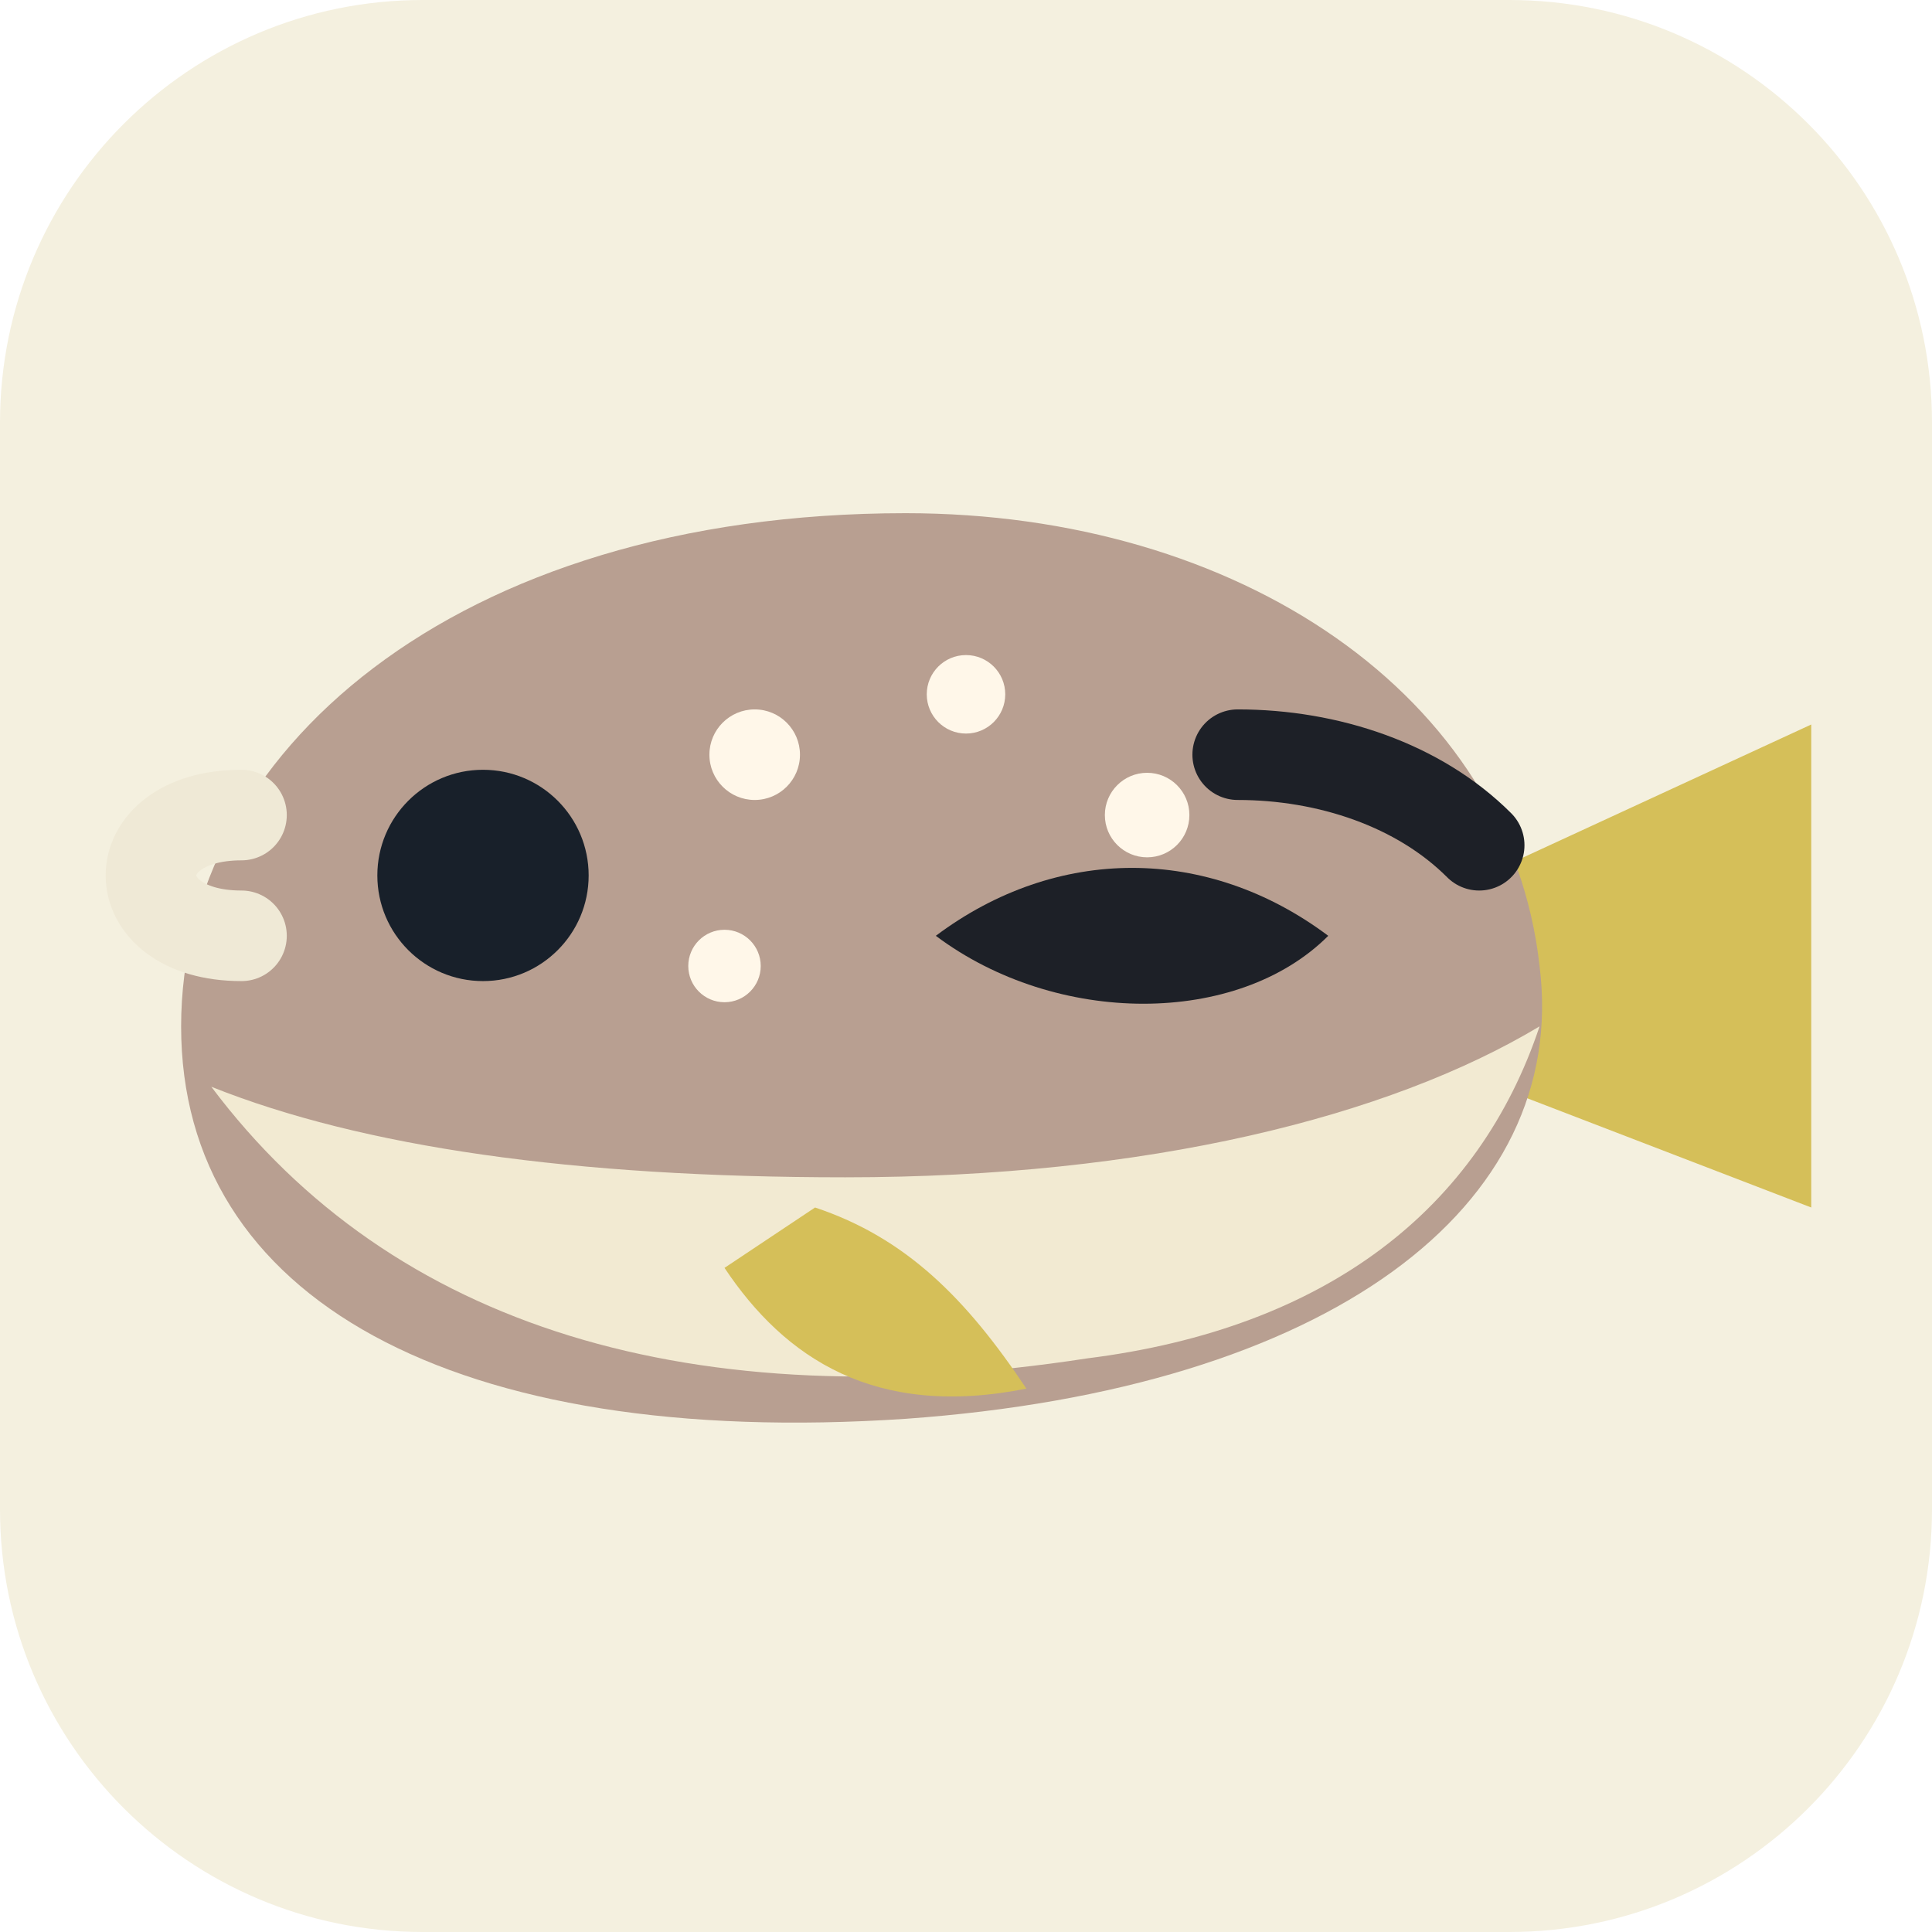
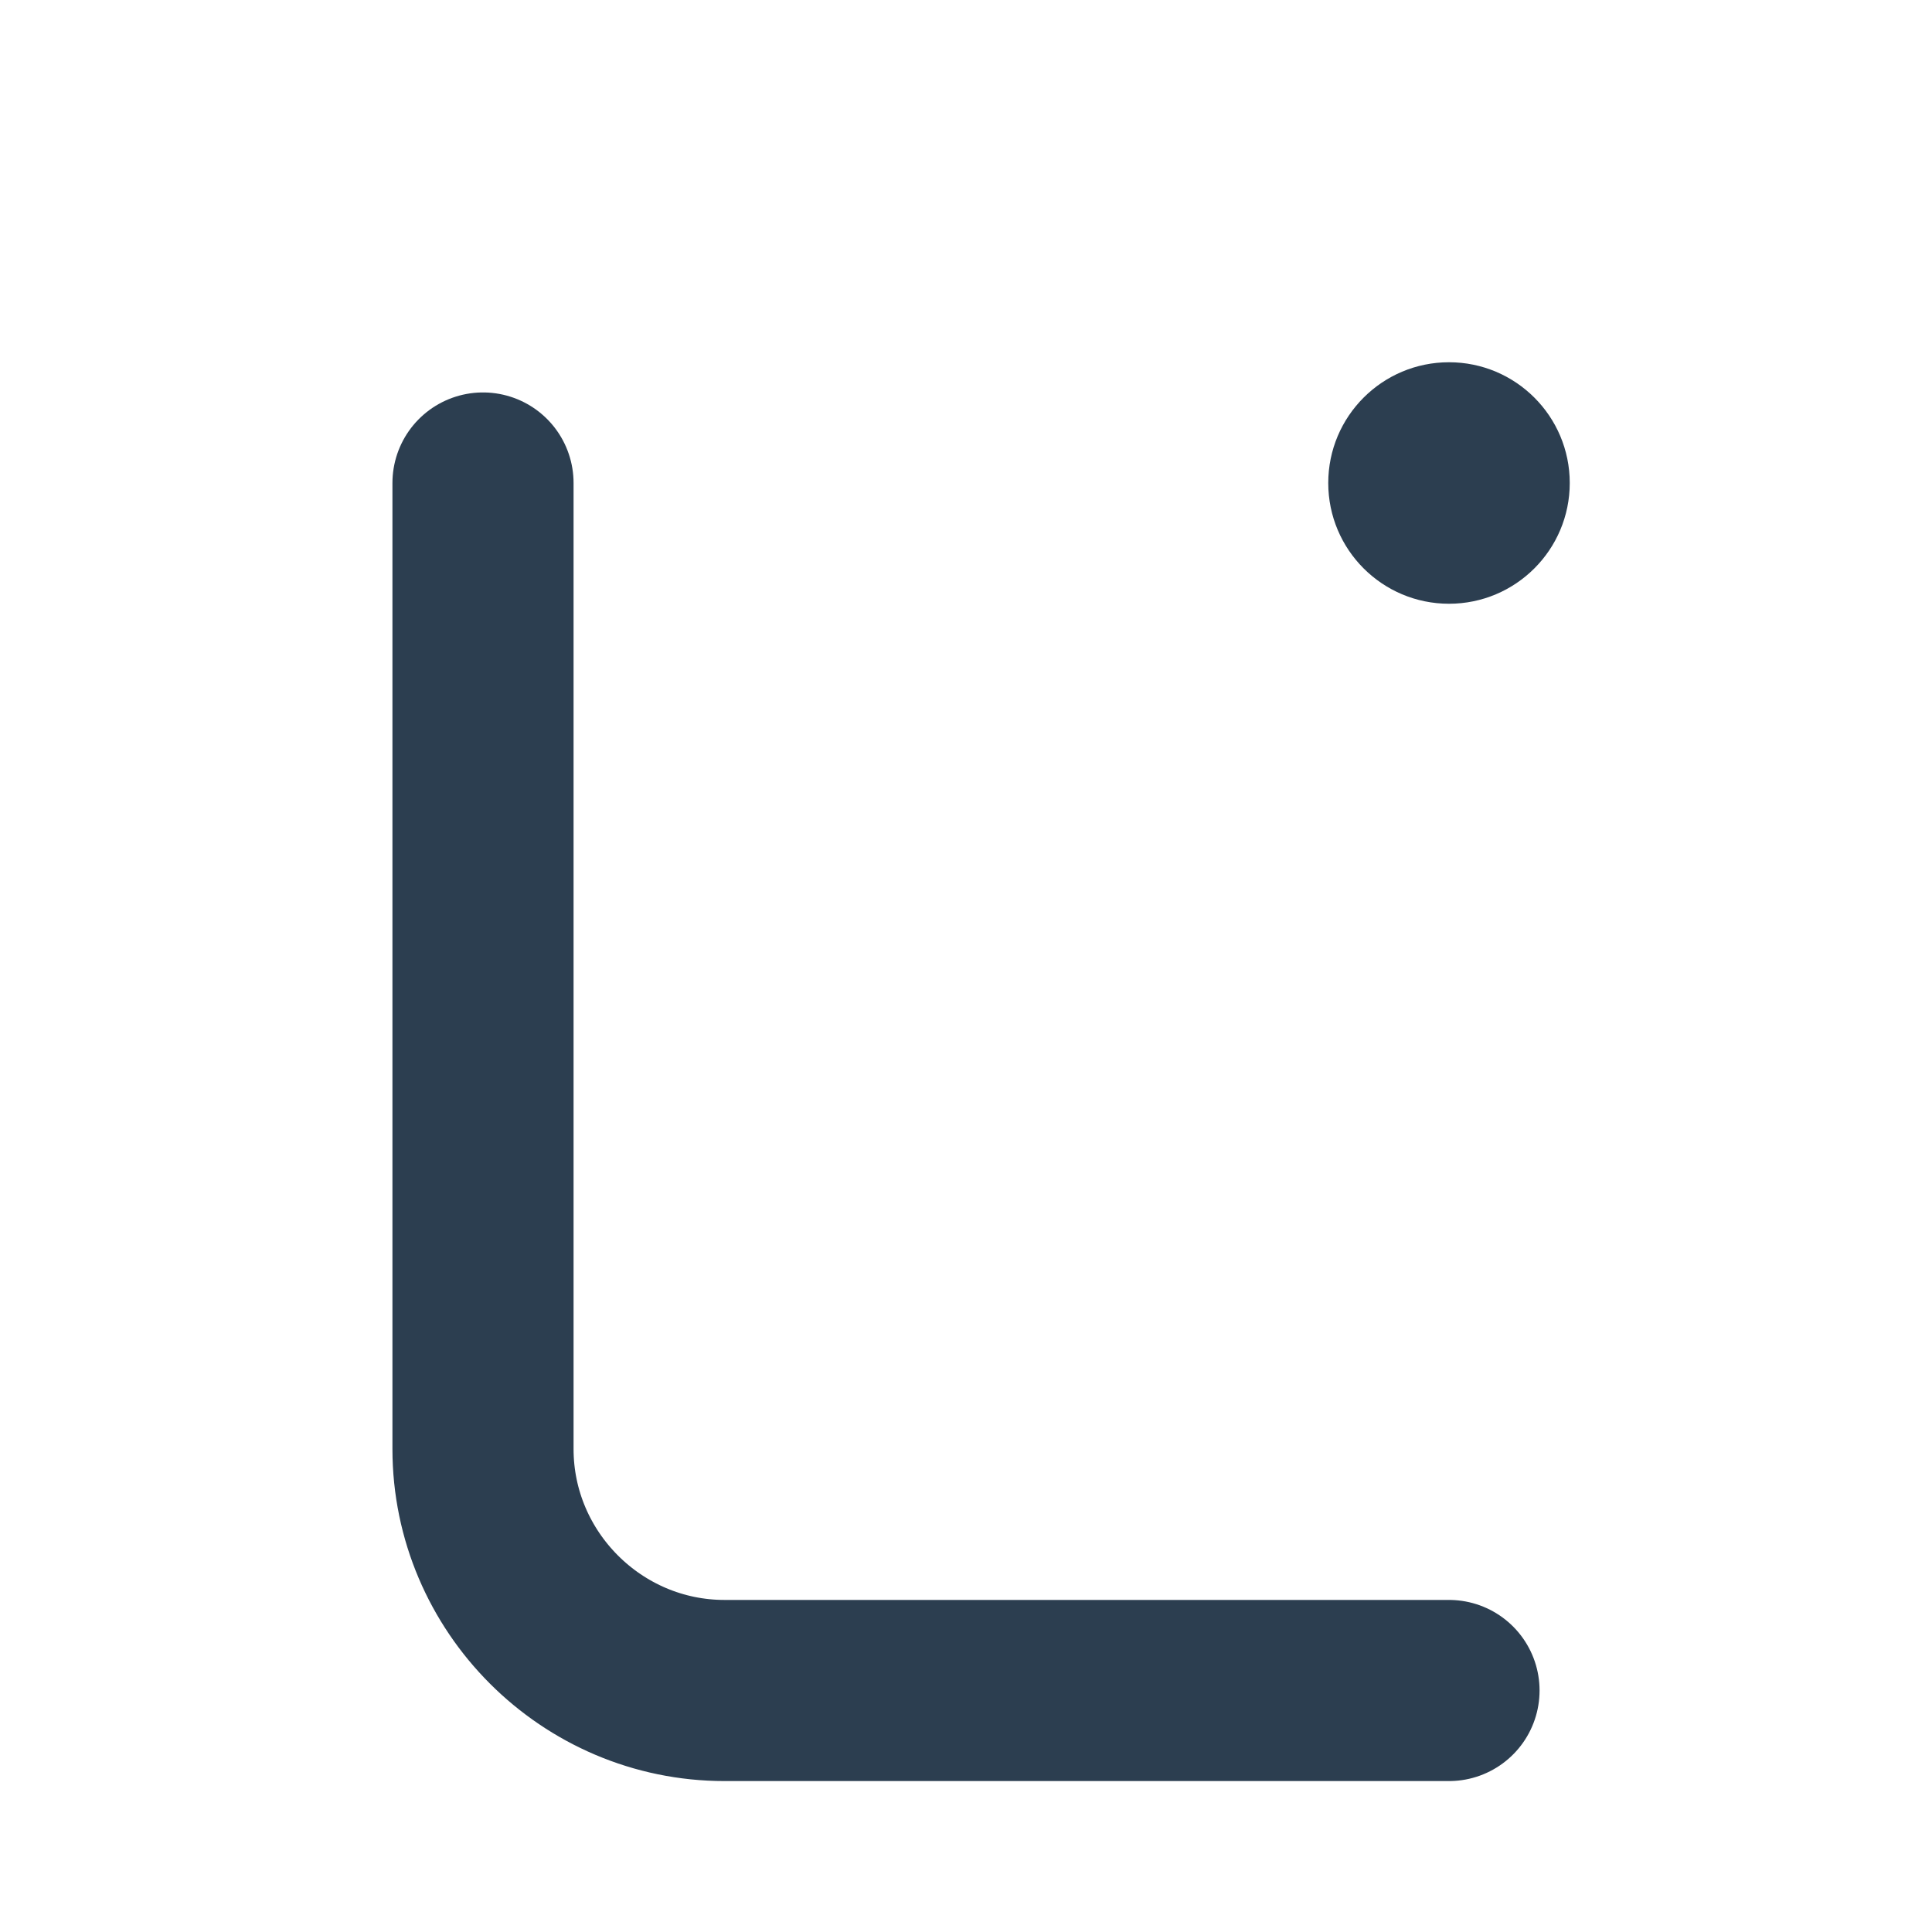
- <svg xmlns="http://www.w3.org/2000/svg" viewBox="0 0 64 64" role="img" aria-label="Grass puffer">
-   <rect width="64" height="64" rx="14" fill="#f4f0df" />
-   <path d="M47 30l13-6v16l-13-5Z" fill="#d5bf59" />
-   <path d="M6 34c0-9 9-17 24-17 11 0 20 6 21 15 1 8-7 14-21 15C15 48 6 43 6 34Z" fill="#b89f91" />
-   <path d="M7 36c6 8 16 11 29 9 8-1 13-5 15-11-5 3-13 5-23 5-9 0-16-1-21-3Z" fill="#f2ead2" />
-   <circle cx="16" cy="29" r="3.5" fill="#18202a" />
-   <path d="M8 31c-2 0-3-1-3-2s1-2 3-2" fill="none" stroke="#efe9d6" stroke-width="3" stroke-linecap="round" />
-   <path d="M31 31c4-3 9-3 13 0-3 3-9 3-13 0Z" fill="#1d2027" />
-   <path d="M41 25c3 0 6 1 8 3" fill="none" stroke="#1d2027" stroke-width="3" stroke-linecap="round" />
-   <circle cx="25" cy="25" r="1.5" fill="#fff7e9" />
-   <circle cx="32" cy="23" r="1.3" fill="#fff7e9" />
-   <circle cx="38" cy="27" r="1.4" fill="#fff7e9" />
-   <circle cx="24" cy="32" r="1.2" fill="#fff7e9" />
-   <path d="M27 40c3 1 5 3 7 6-5 1-8-1-10-4Z" fill="#d5bf59" />
+ <svg xmlns="http://www.w3.org/2000/svg" viewBox="0 0 64 64" role="img" aria-label="Linger">
+   <path d="M 16 16 L 16 48 C 16 52.4 19.6 56 24 56 L 48 56" fill="none" stroke="#2c3e50" stroke-width="6" stroke-linecap="round" stroke-linejoin="round" />
+   <circle cx="48" cy="16" r="4" fill="#2c3e50" />
</svg>
